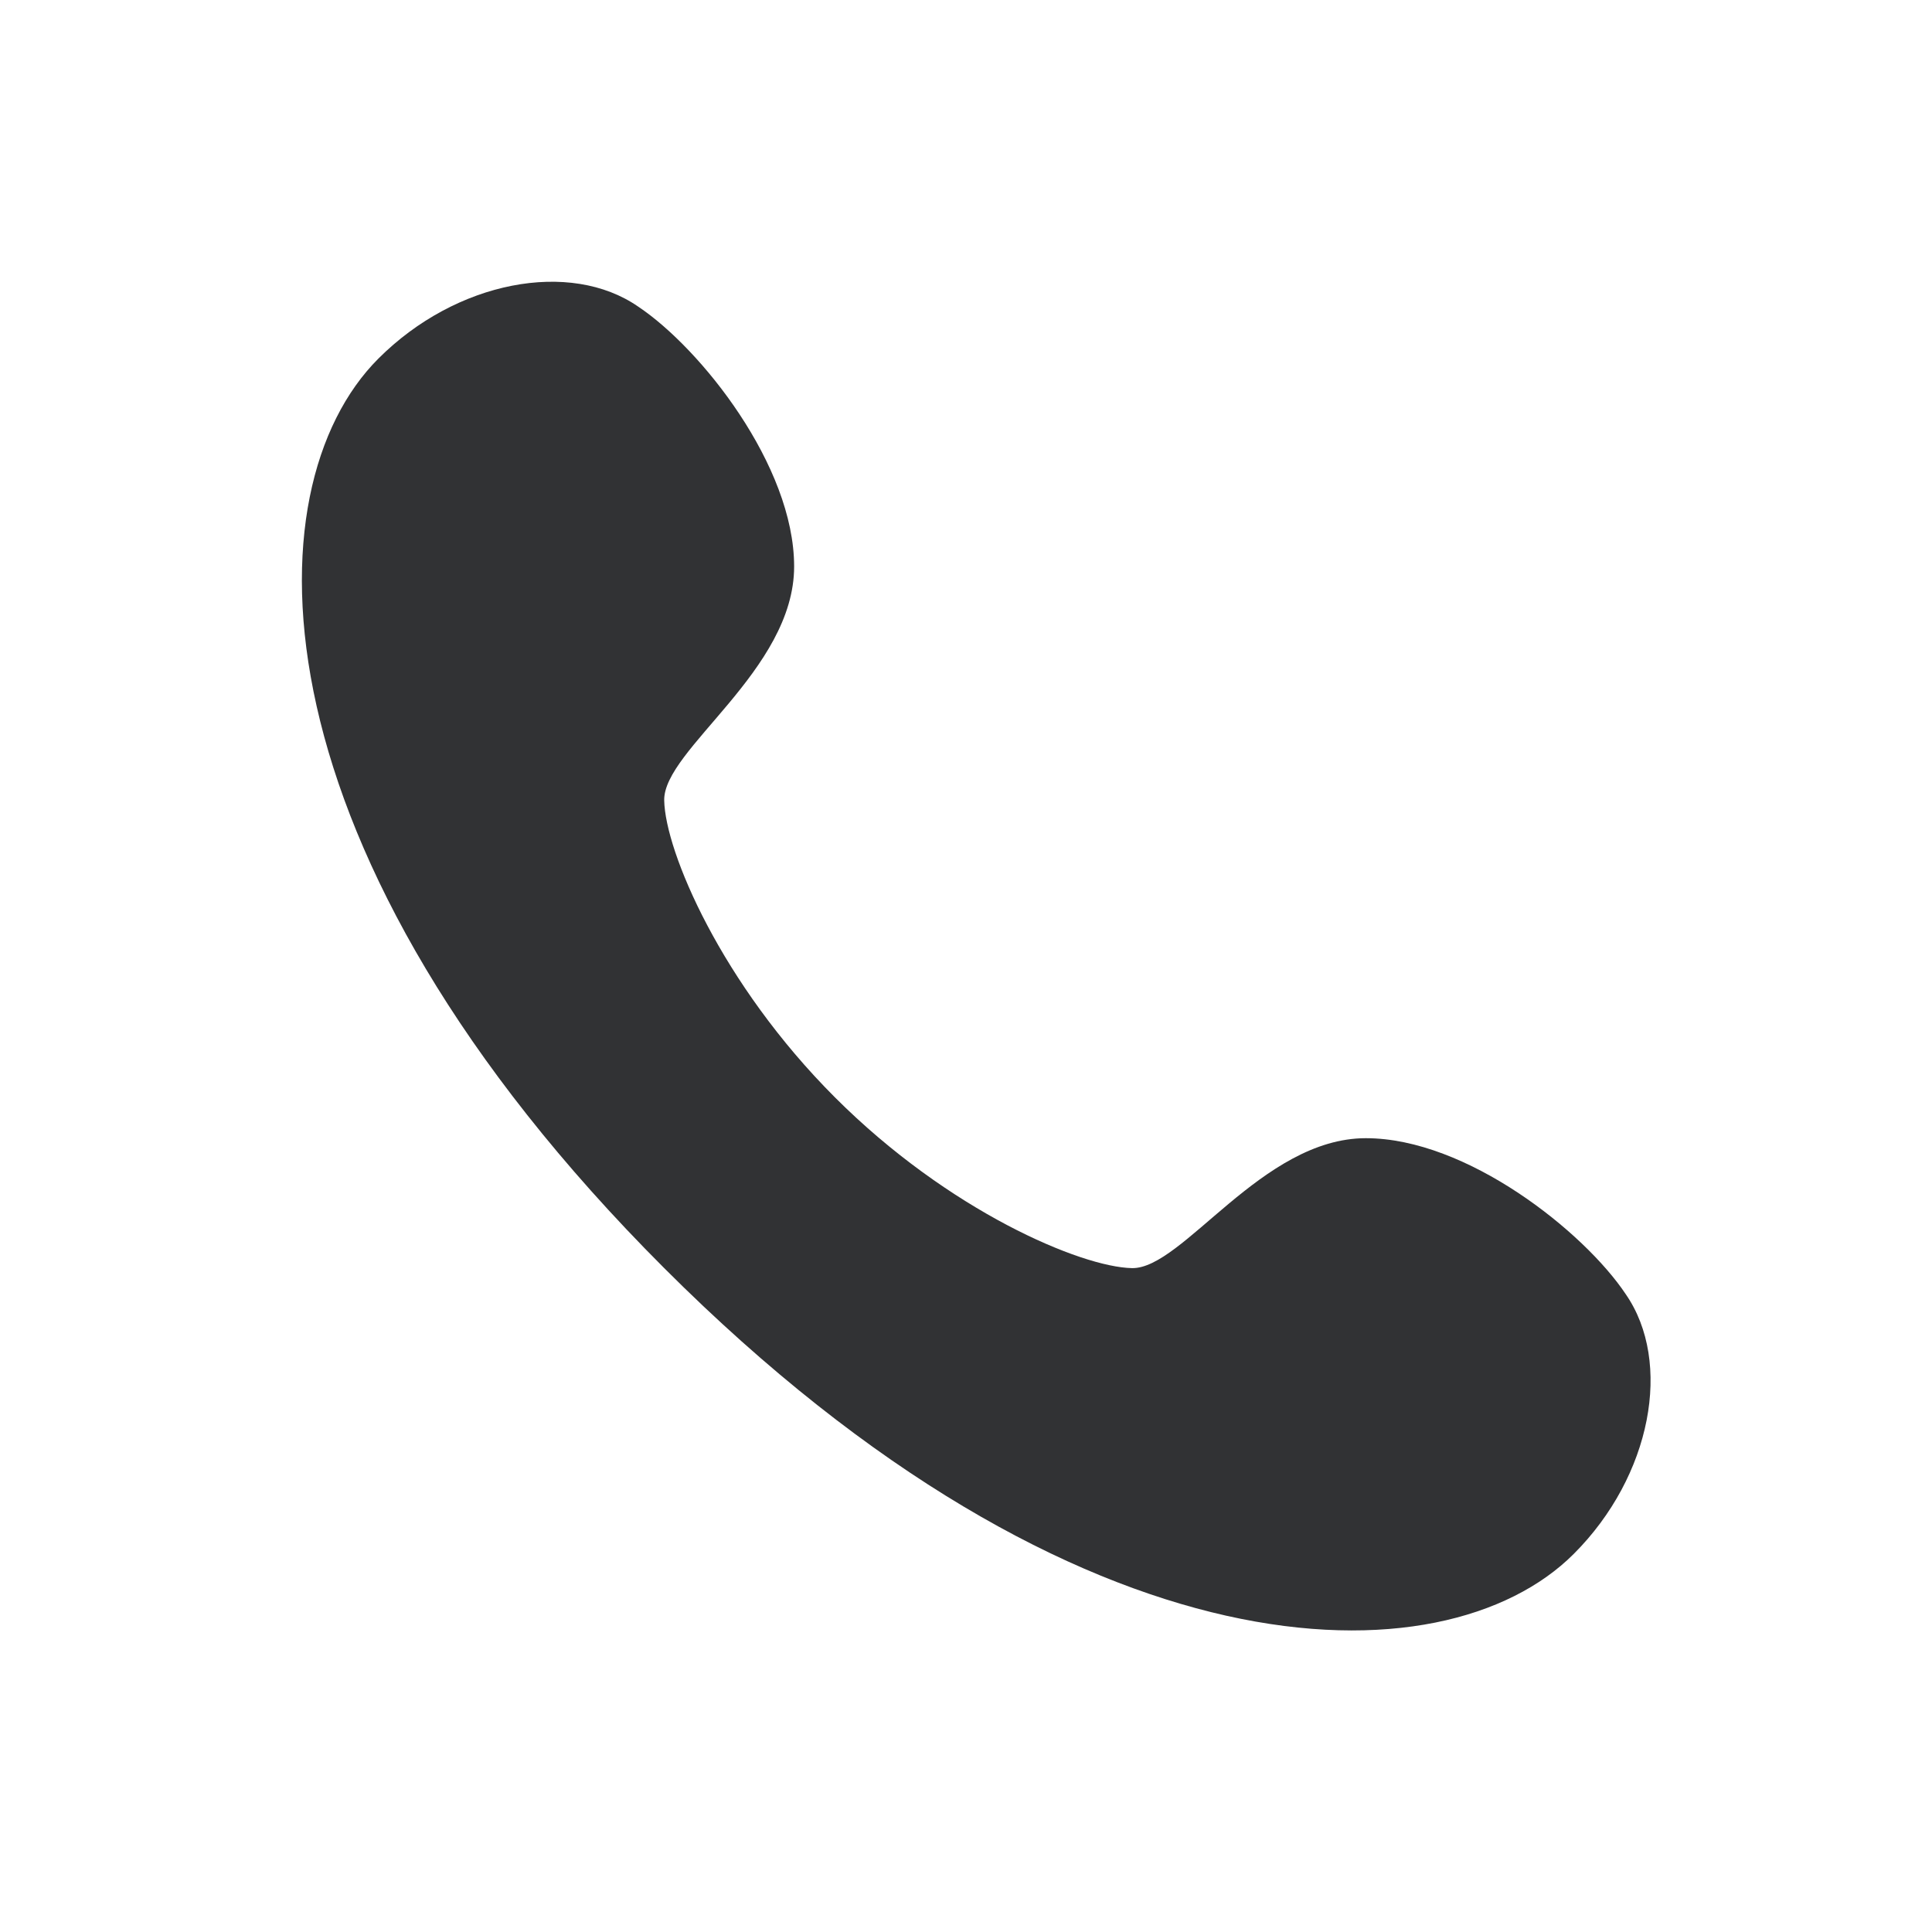
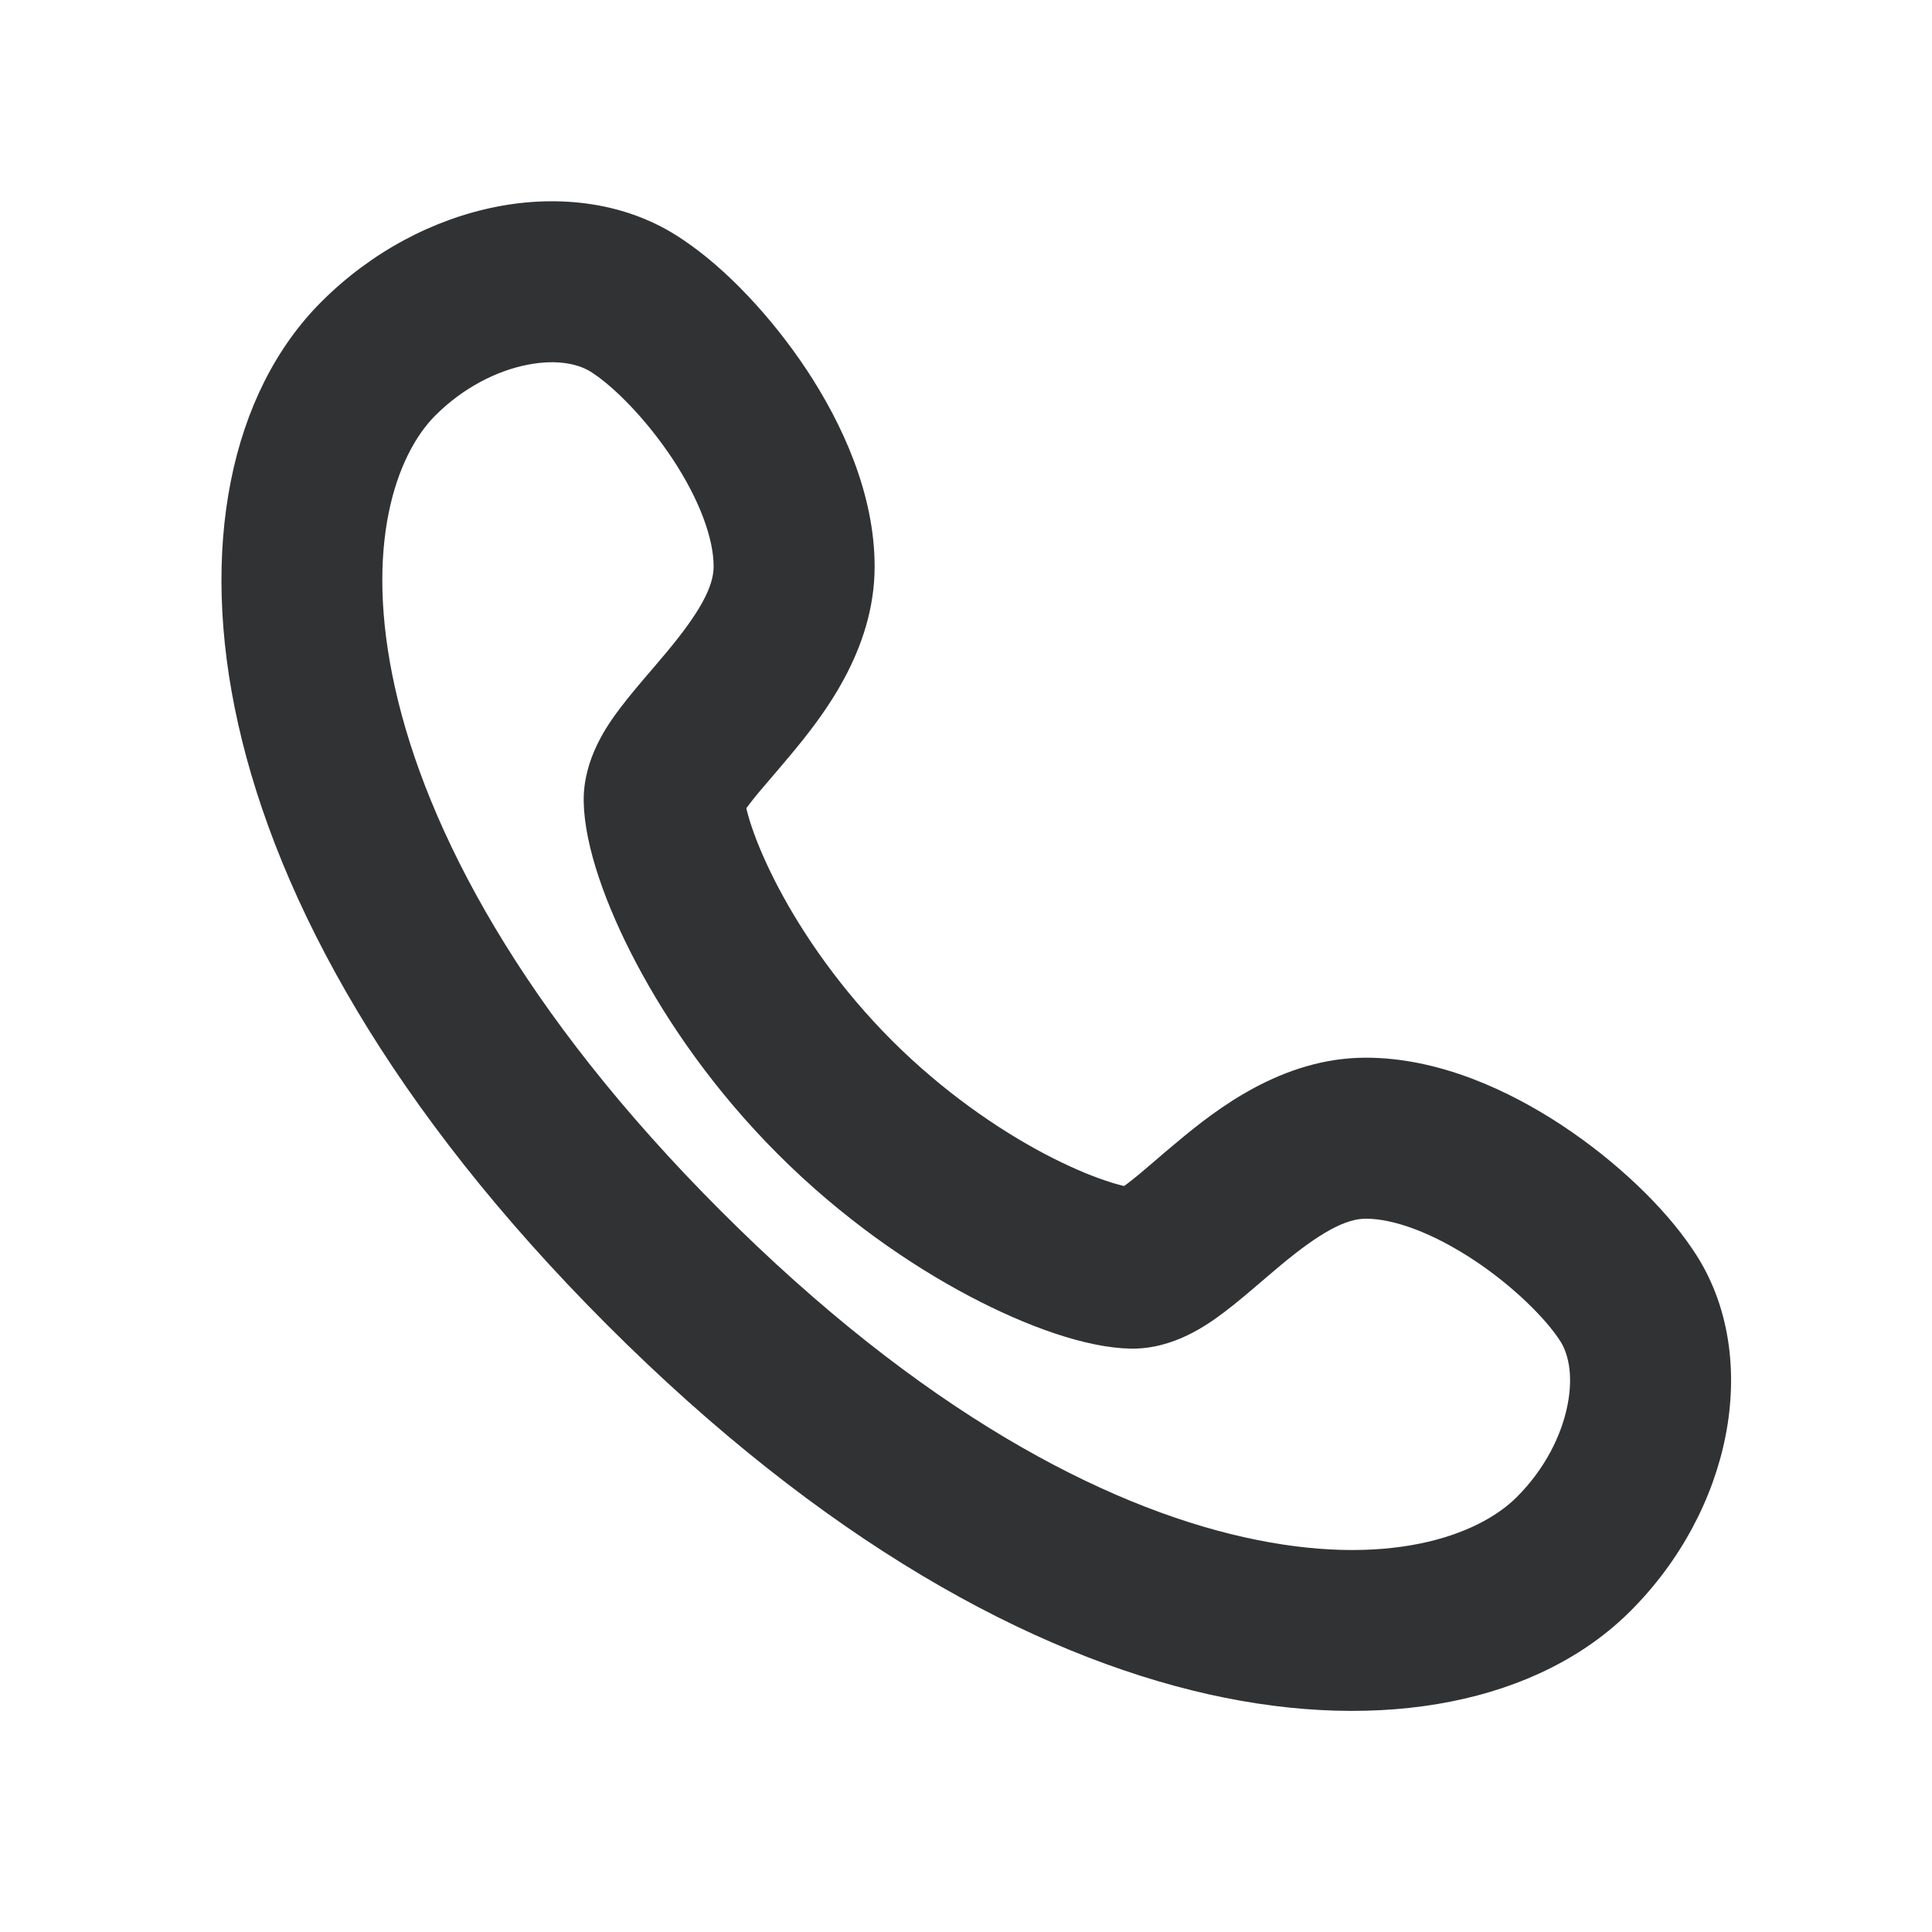
<svg xmlns="http://www.w3.org/2000/svg" width="24" height="24" viewBox="0 0 24 24" fill="none">
-   <path d="M4.7 4.455C3.086 6.069 3.086 10.588 8.251 15.753C13.416 20.918 17.935 20.918 19.549 19.304C20.518 18.336 20.78 16.92 20.195 16.076C19.678 15.301 18.221 14.139 16.967 14.139C15.675 14.139 14.693 15.766 14.062 15.753C13.43 15.741 11.786 15.046 10.372 13.632C8.958 12.218 8.263 10.574 8.251 9.943C8.238 9.311 9.865 8.329 9.865 7.037C9.865 5.783 8.703 4.326 7.928 3.809C7.084 3.224 5.668 3.486 4.7 4.455Z" fill="#313234" />
+   <path fill-rule="evenodd" clip-rule="evenodd" d="M6.553 4.531C6.173 4.605 5.755 4.814 5.407 5.162C4.927 5.643 4.51 6.775 4.909 8.553C5.301 10.302 6.473 12.561 8.958 15.046C11.443 17.531 13.703 18.703 15.451 19.095C17.229 19.494 18.362 19.078 18.842 18.597C19.19 18.25 19.399 17.831 19.473 17.451C19.549 17.064 19.474 16.792 19.373 16.646L19.368 16.639L19.363 16.631C19.195 16.379 18.808 15.983 18.306 15.651C17.795 15.314 17.313 15.139 16.967 15.139C16.719 15.139 16.403 15.306 15.907 15.719C15.85 15.767 15.783 15.824 15.712 15.884C15.547 16.026 15.358 16.188 15.2 16.306C15.006 16.452 14.577 16.764 14.042 16.753C13.487 16.742 12.749 16.475 12.043 16.102C11.296 15.708 10.449 15.123 9.665 14.339C8.881 13.555 8.296 12.708 7.902 11.961C7.529 11.255 7.262 10.517 7.251 9.962C7.24 9.427 7.552 8.998 7.698 8.804C7.816 8.646 7.978 8.457 8.12 8.292C8.18 8.221 8.237 8.155 8.285 8.097C8.698 7.601 8.865 7.285 8.865 7.037C8.865 6.691 8.691 6.209 8.353 5.698C8.021 5.197 7.626 4.809 7.373 4.641L7.366 4.636L7.358 4.631C7.212 4.53 6.941 4.455 6.553 4.531ZM8.49 2.982C7.794 2.503 6.939 2.417 6.169 2.568C5.388 2.721 4.614 3.127 3.993 3.748C2.859 4.881 2.469 6.816 2.958 8.992C3.453 11.198 4.864 13.78 7.544 16.46C10.224 19.141 12.806 20.551 15.013 21.047C17.189 21.535 19.123 21.145 20.256 20.011C20.877 19.39 21.283 18.616 21.436 17.835C21.587 17.065 21.502 16.21 21.022 15.514C20.673 14.993 20.075 14.424 19.409 13.983C18.748 13.546 17.874 13.139 16.967 13.139C15.923 13.139 15.102 13.786 14.627 14.183C14.512 14.278 14.419 14.358 14.338 14.428C14.209 14.539 14.108 14.625 14.001 14.706C13.987 14.716 13.975 14.725 13.964 14.733C13.903 14.719 13.827 14.698 13.736 14.667C13.529 14.598 13.27 14.488 12.977 14.334C12.392 14.025 11.71 13.555 11.079 12.925C10.449 12.294 9.979 11.613 9.67 11.027C9.516 10.734 9.406 10.475 9.337 10.268C9.306 10.177 9.285 10.101 9.271 10.04C9.279 10.029 9.288 10.017 9.298 10.004C9.379 9.896 9.465 9.796 9.576 9.667C9.646 9.585 9.726 9.492 9.821 9.378C10.218 8.902 10.865 8.081 10.865 7.037C10.865 6.13 10.458 5.256 10.021 4.595C9.58 3.929 9.011 3.331 8.49 2.982ZM9.215 10.128C9.215 10.128 9.216 10.127 9.217 10.124C9.216 10.127 9.215 10.128 9.215 10.128ZM13.876 14.789C13.876 14.789 13.877 14.788 13.88 14.787C13.877 14.788 13.876 14.789 13.876 14.789Z" fill="#313234" />
</svg>
